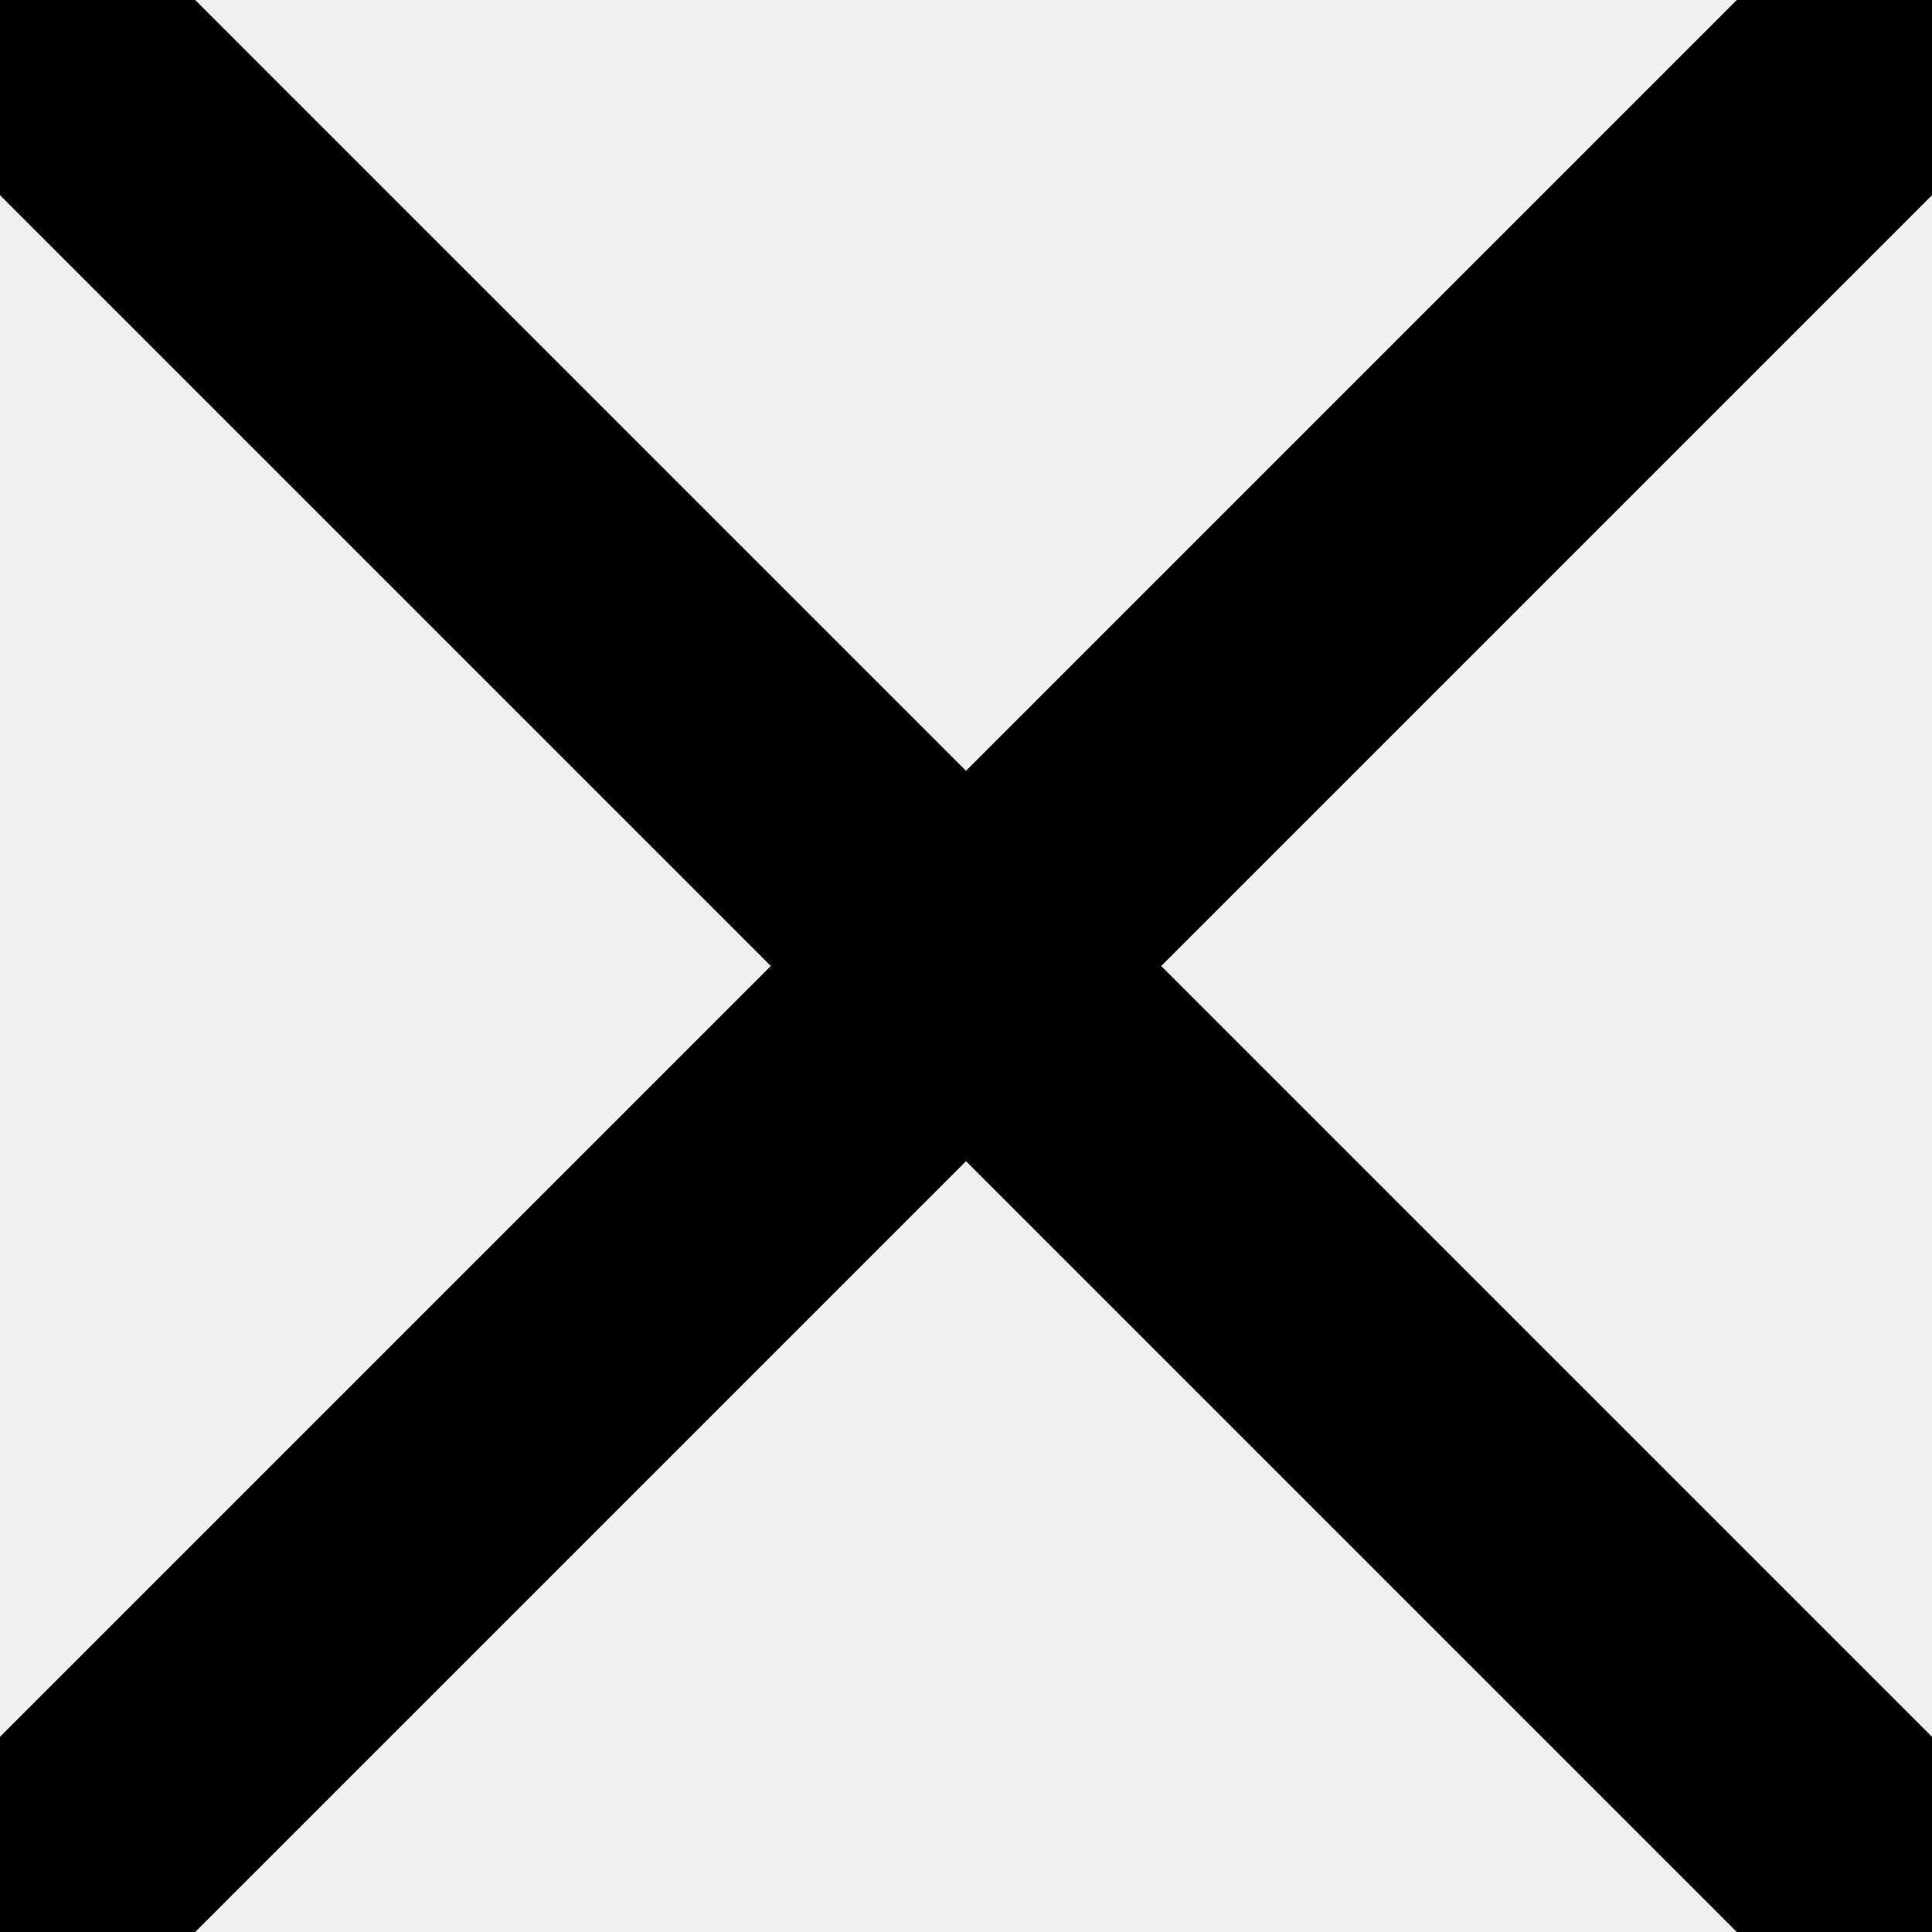
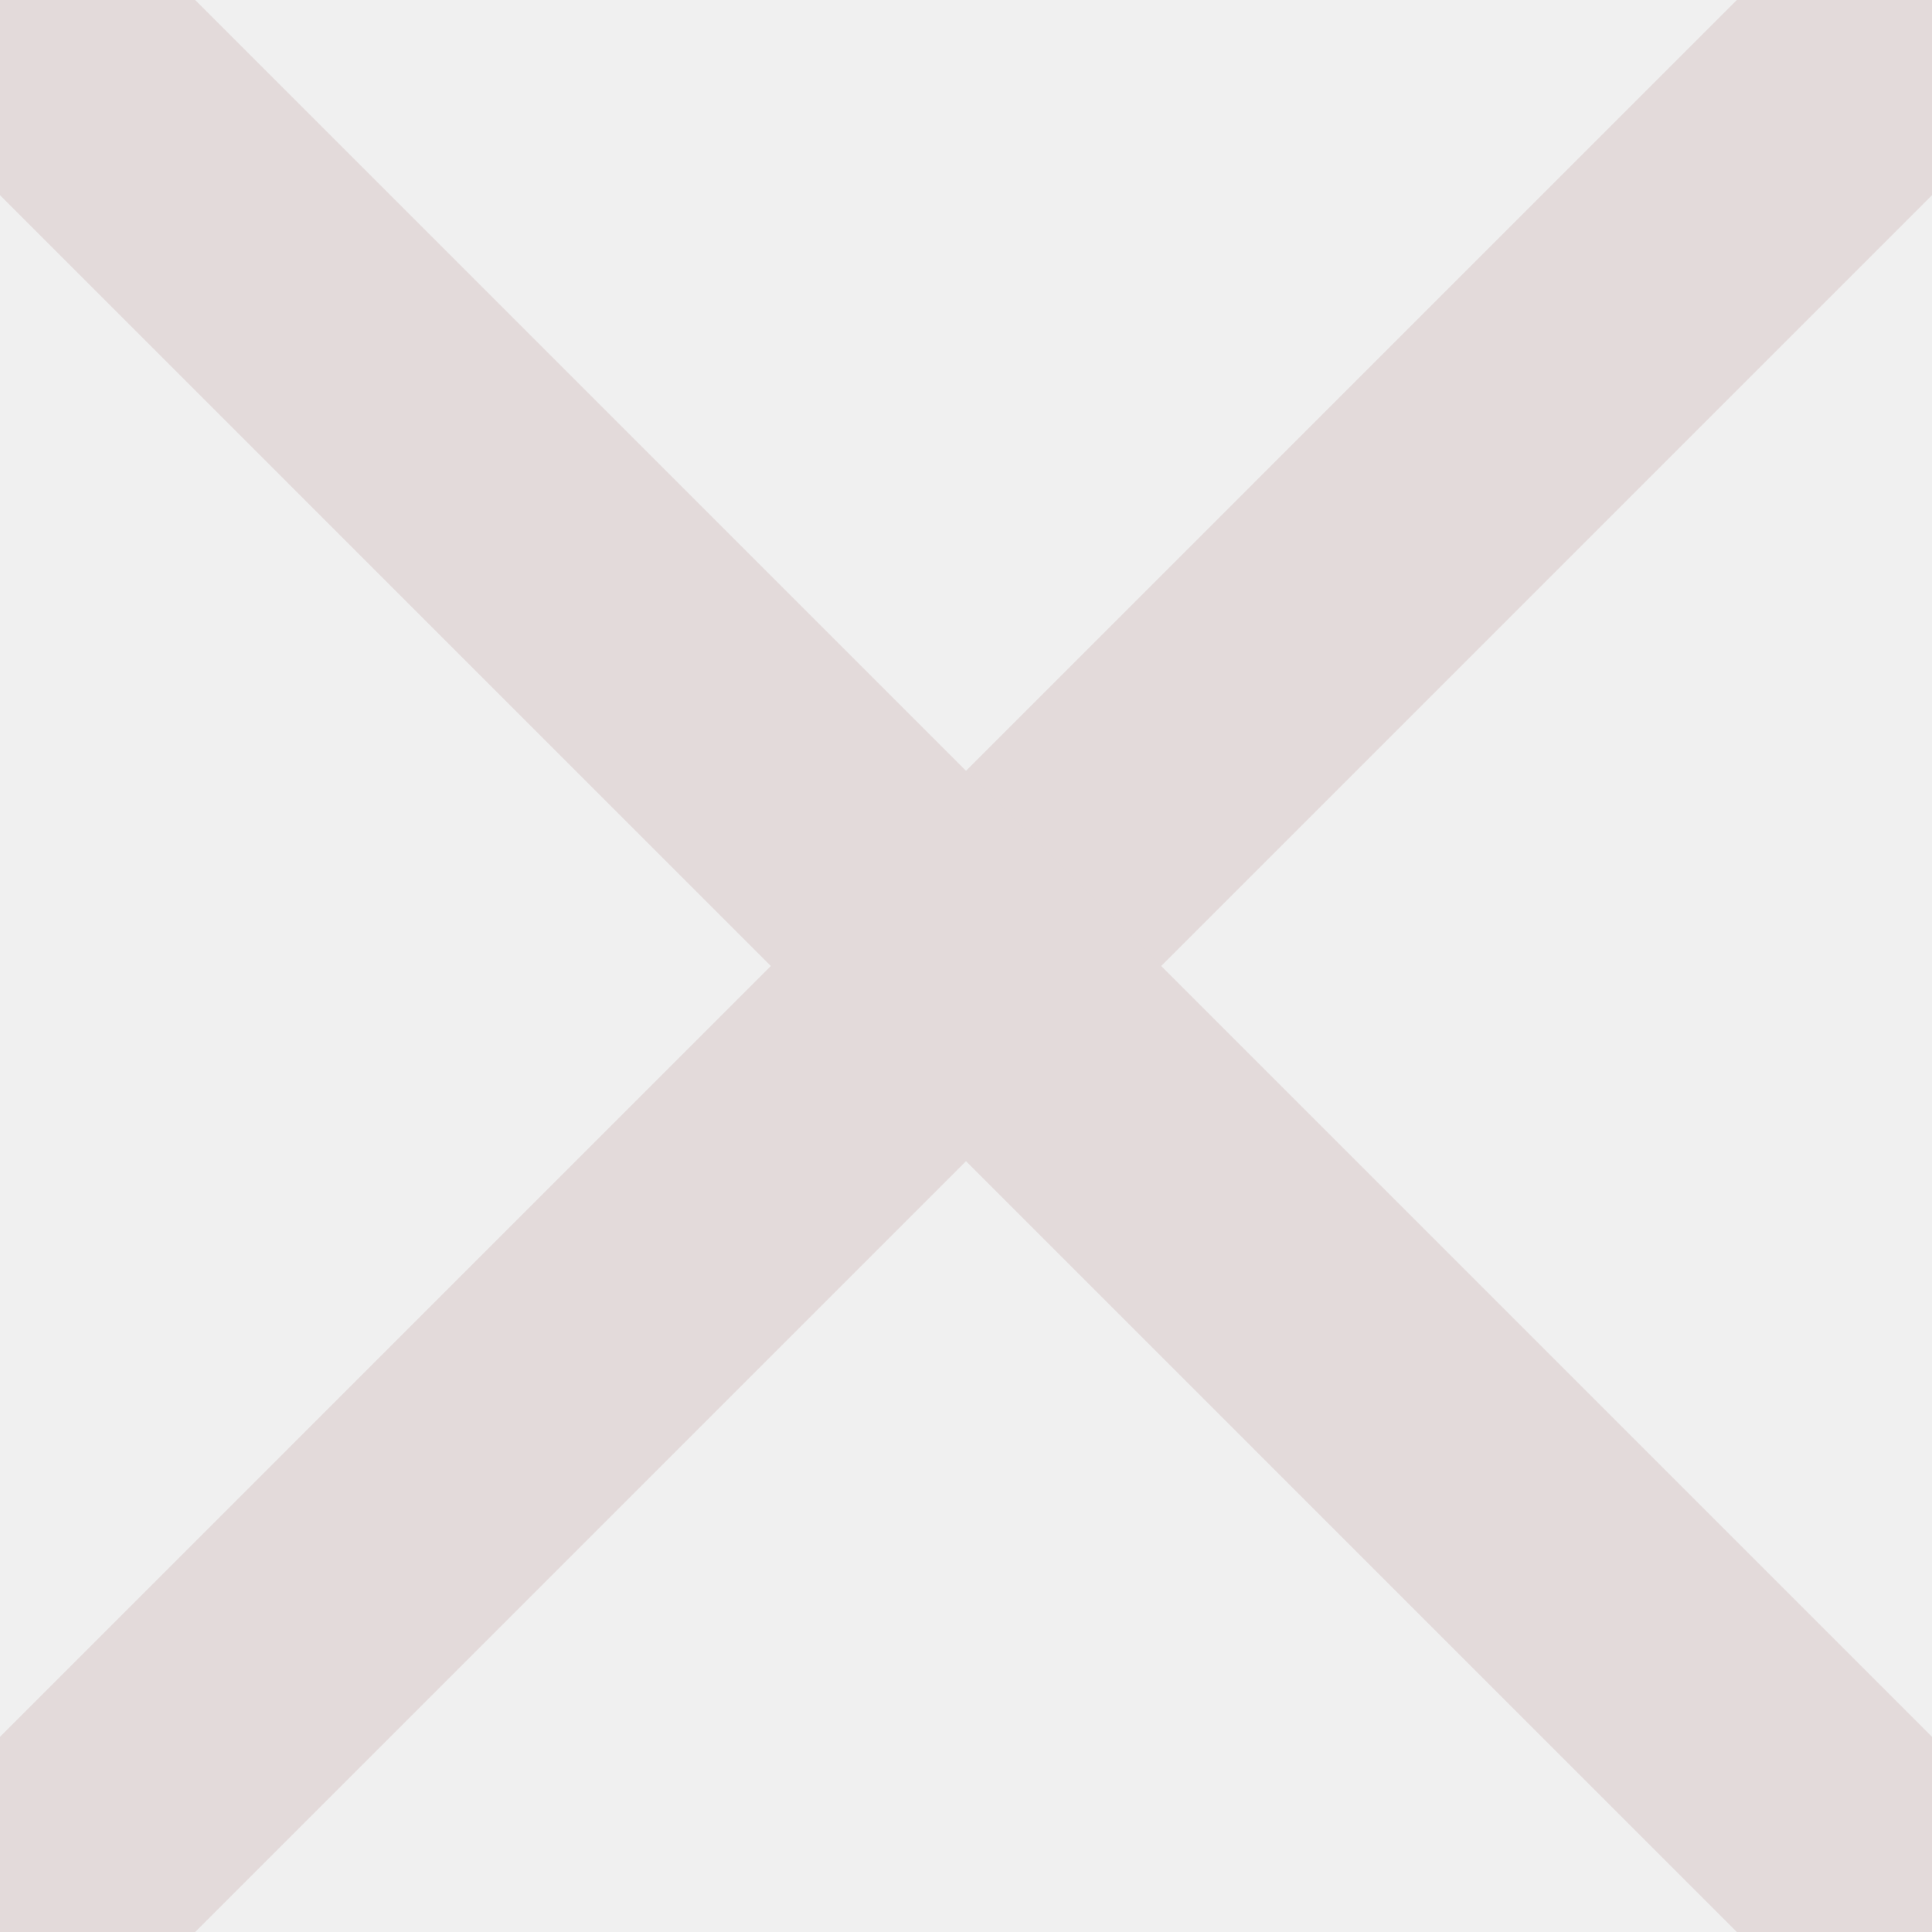
- <svg xmlns="http://www.w3.org/2000/svg" width="14" height="14" viewBox="0 0 14 14" fill="none">
+ <svg xmlns="http://www.w3.org/2000/svg" width="14" height="14" viewBox="0 0 14 14" fill="none" style="color: #e3dada">
  <g clip-path="url(#clip0_121_329)">
-     <path d="M13.5 0.5L0.5 13.5" stroke="black" stroke-width="2" stroke-linecap="round" stroke-linejoin="round" />
-     <path d="M0.5 0.5L13.5 13.5" stroke="black" stroke-width="2" stroke-linecap="round" stroke-linejoin="round" />
+     <path d="M13.5 0.5L0.5 13.5" stroke="currentColor" stroke-width="2" stroke-linecap="round" stroke-linejoin="round" />
+     <path d="M0.5 0.5L13.5 13.5" stroke="currentColor" stroke-width="2" stroke-linecap="round" stroke-linejoin="round" />
  </g>
  <defs>
    <clipPath id="clip0_121_329">
      <rect width="14" height="14" fill="white" />
    </clipPath>
  </defs>
</svg>
